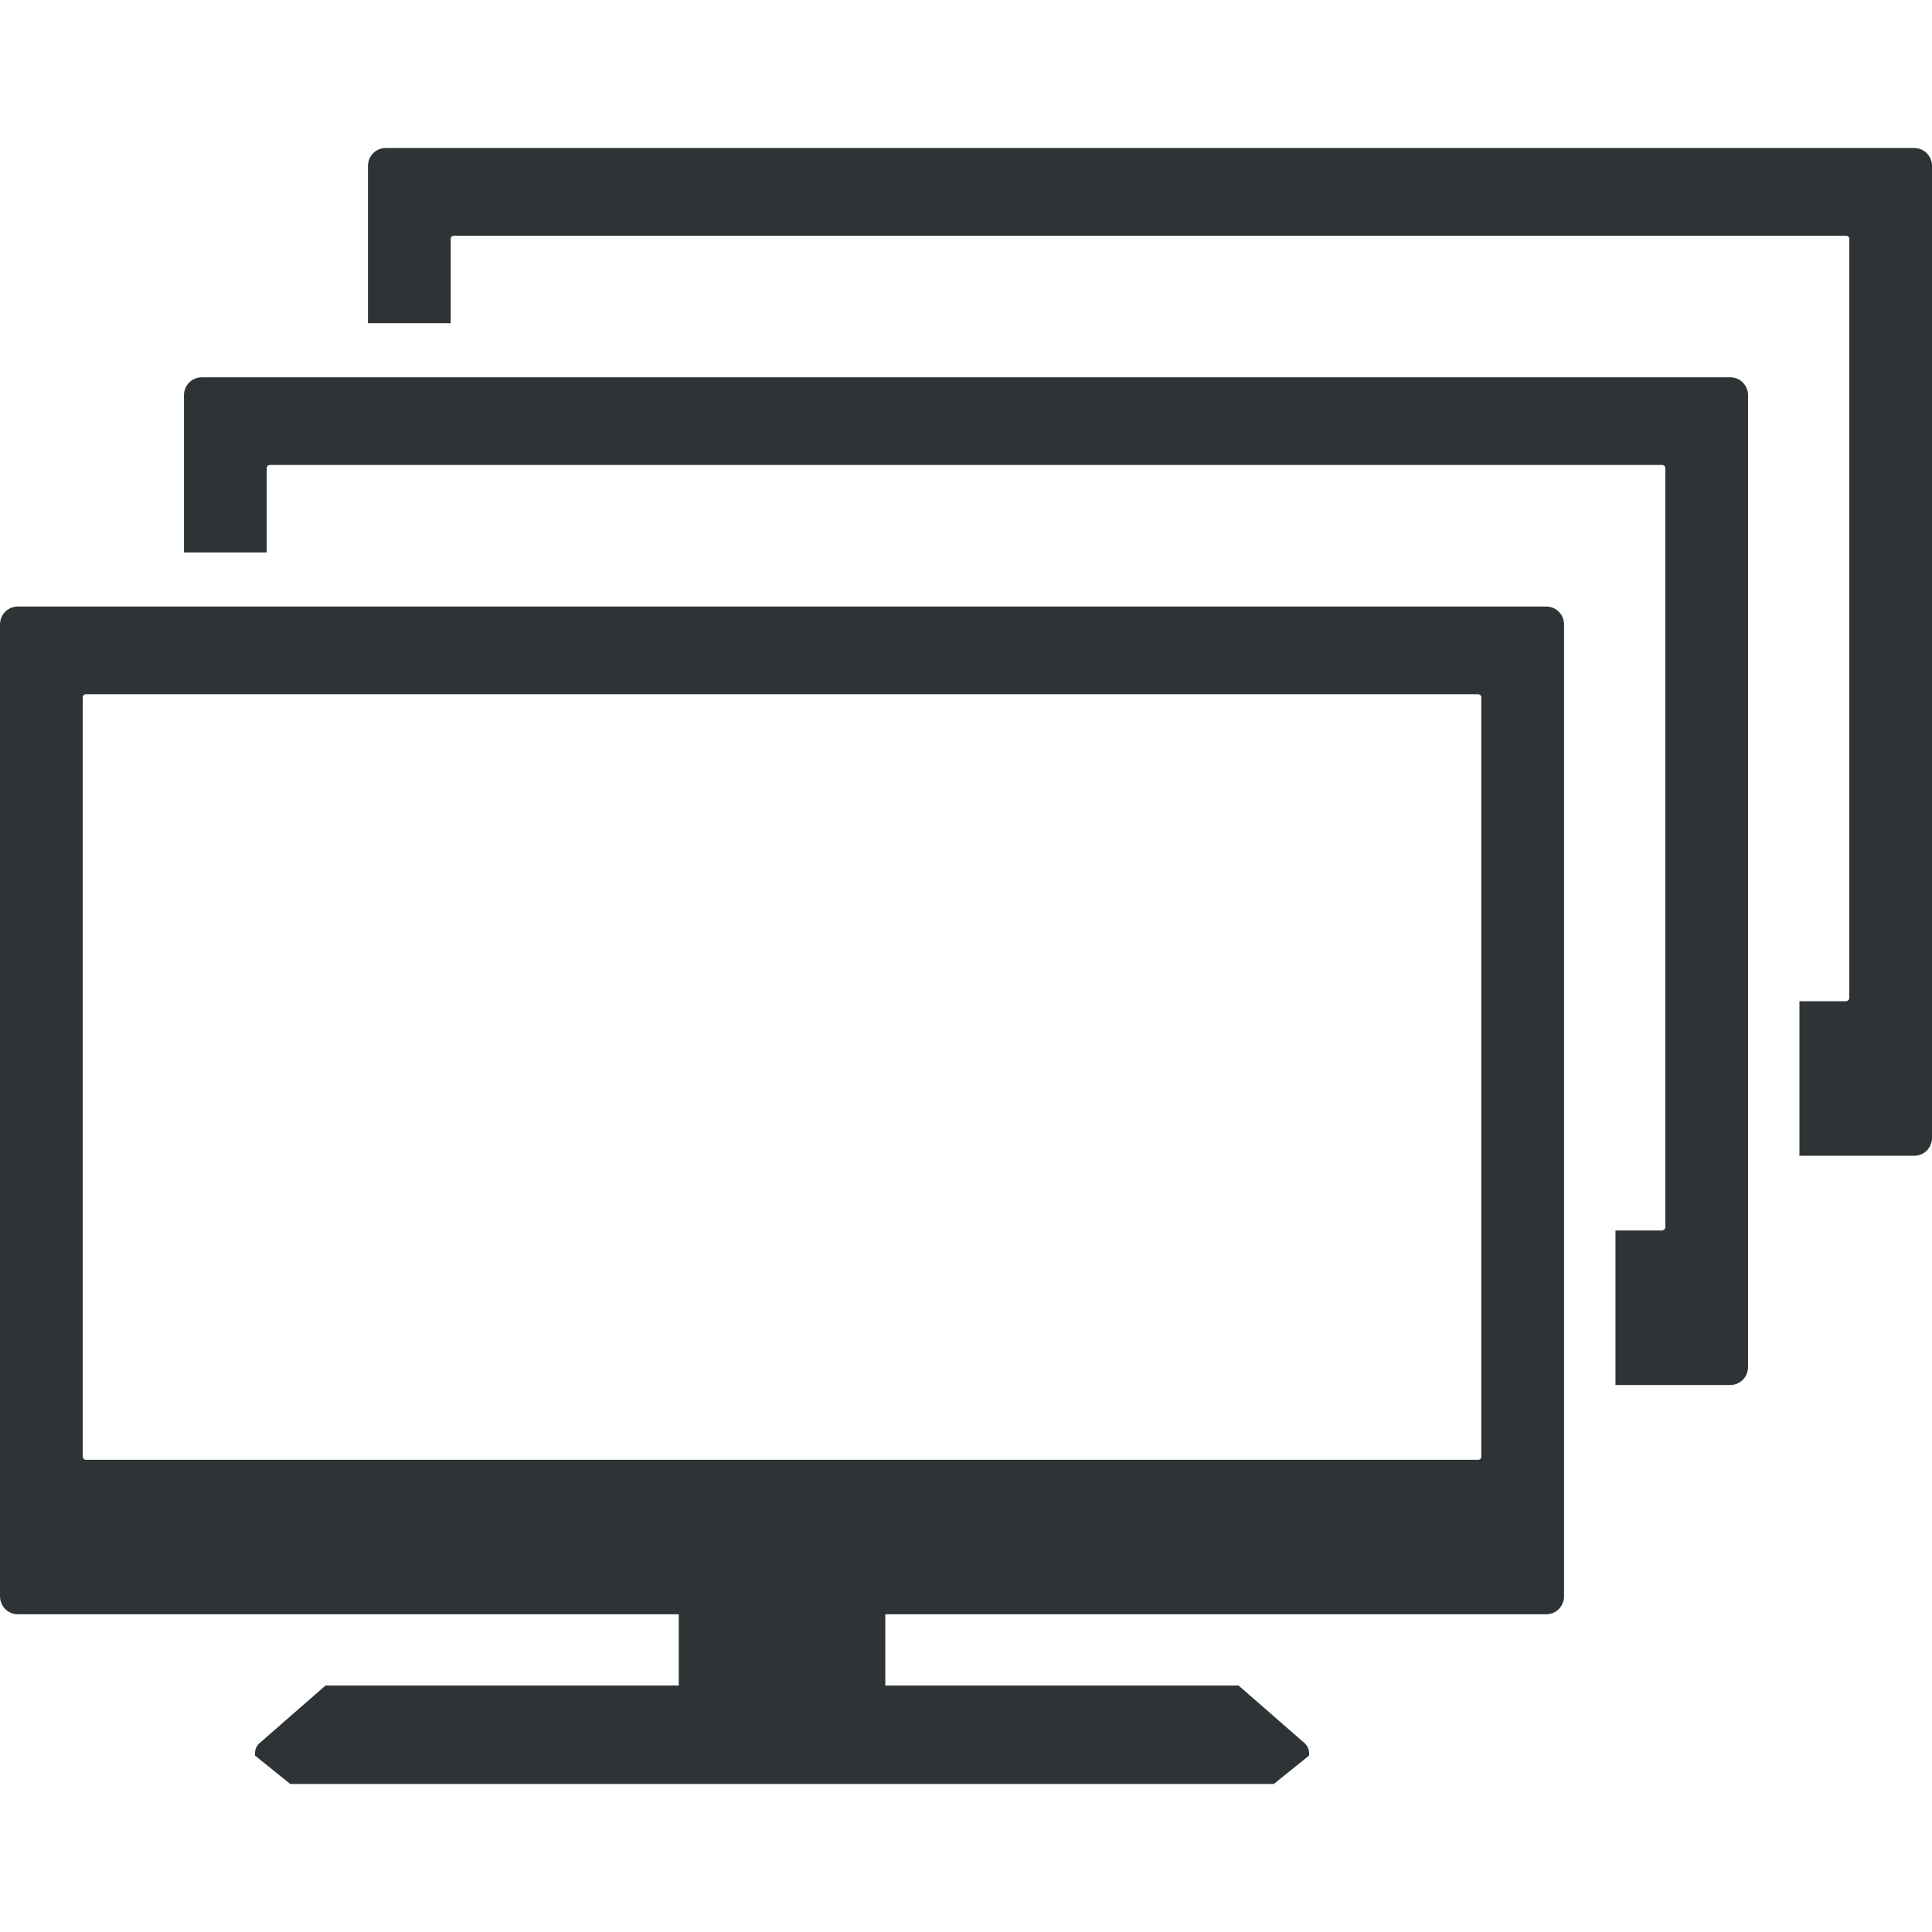
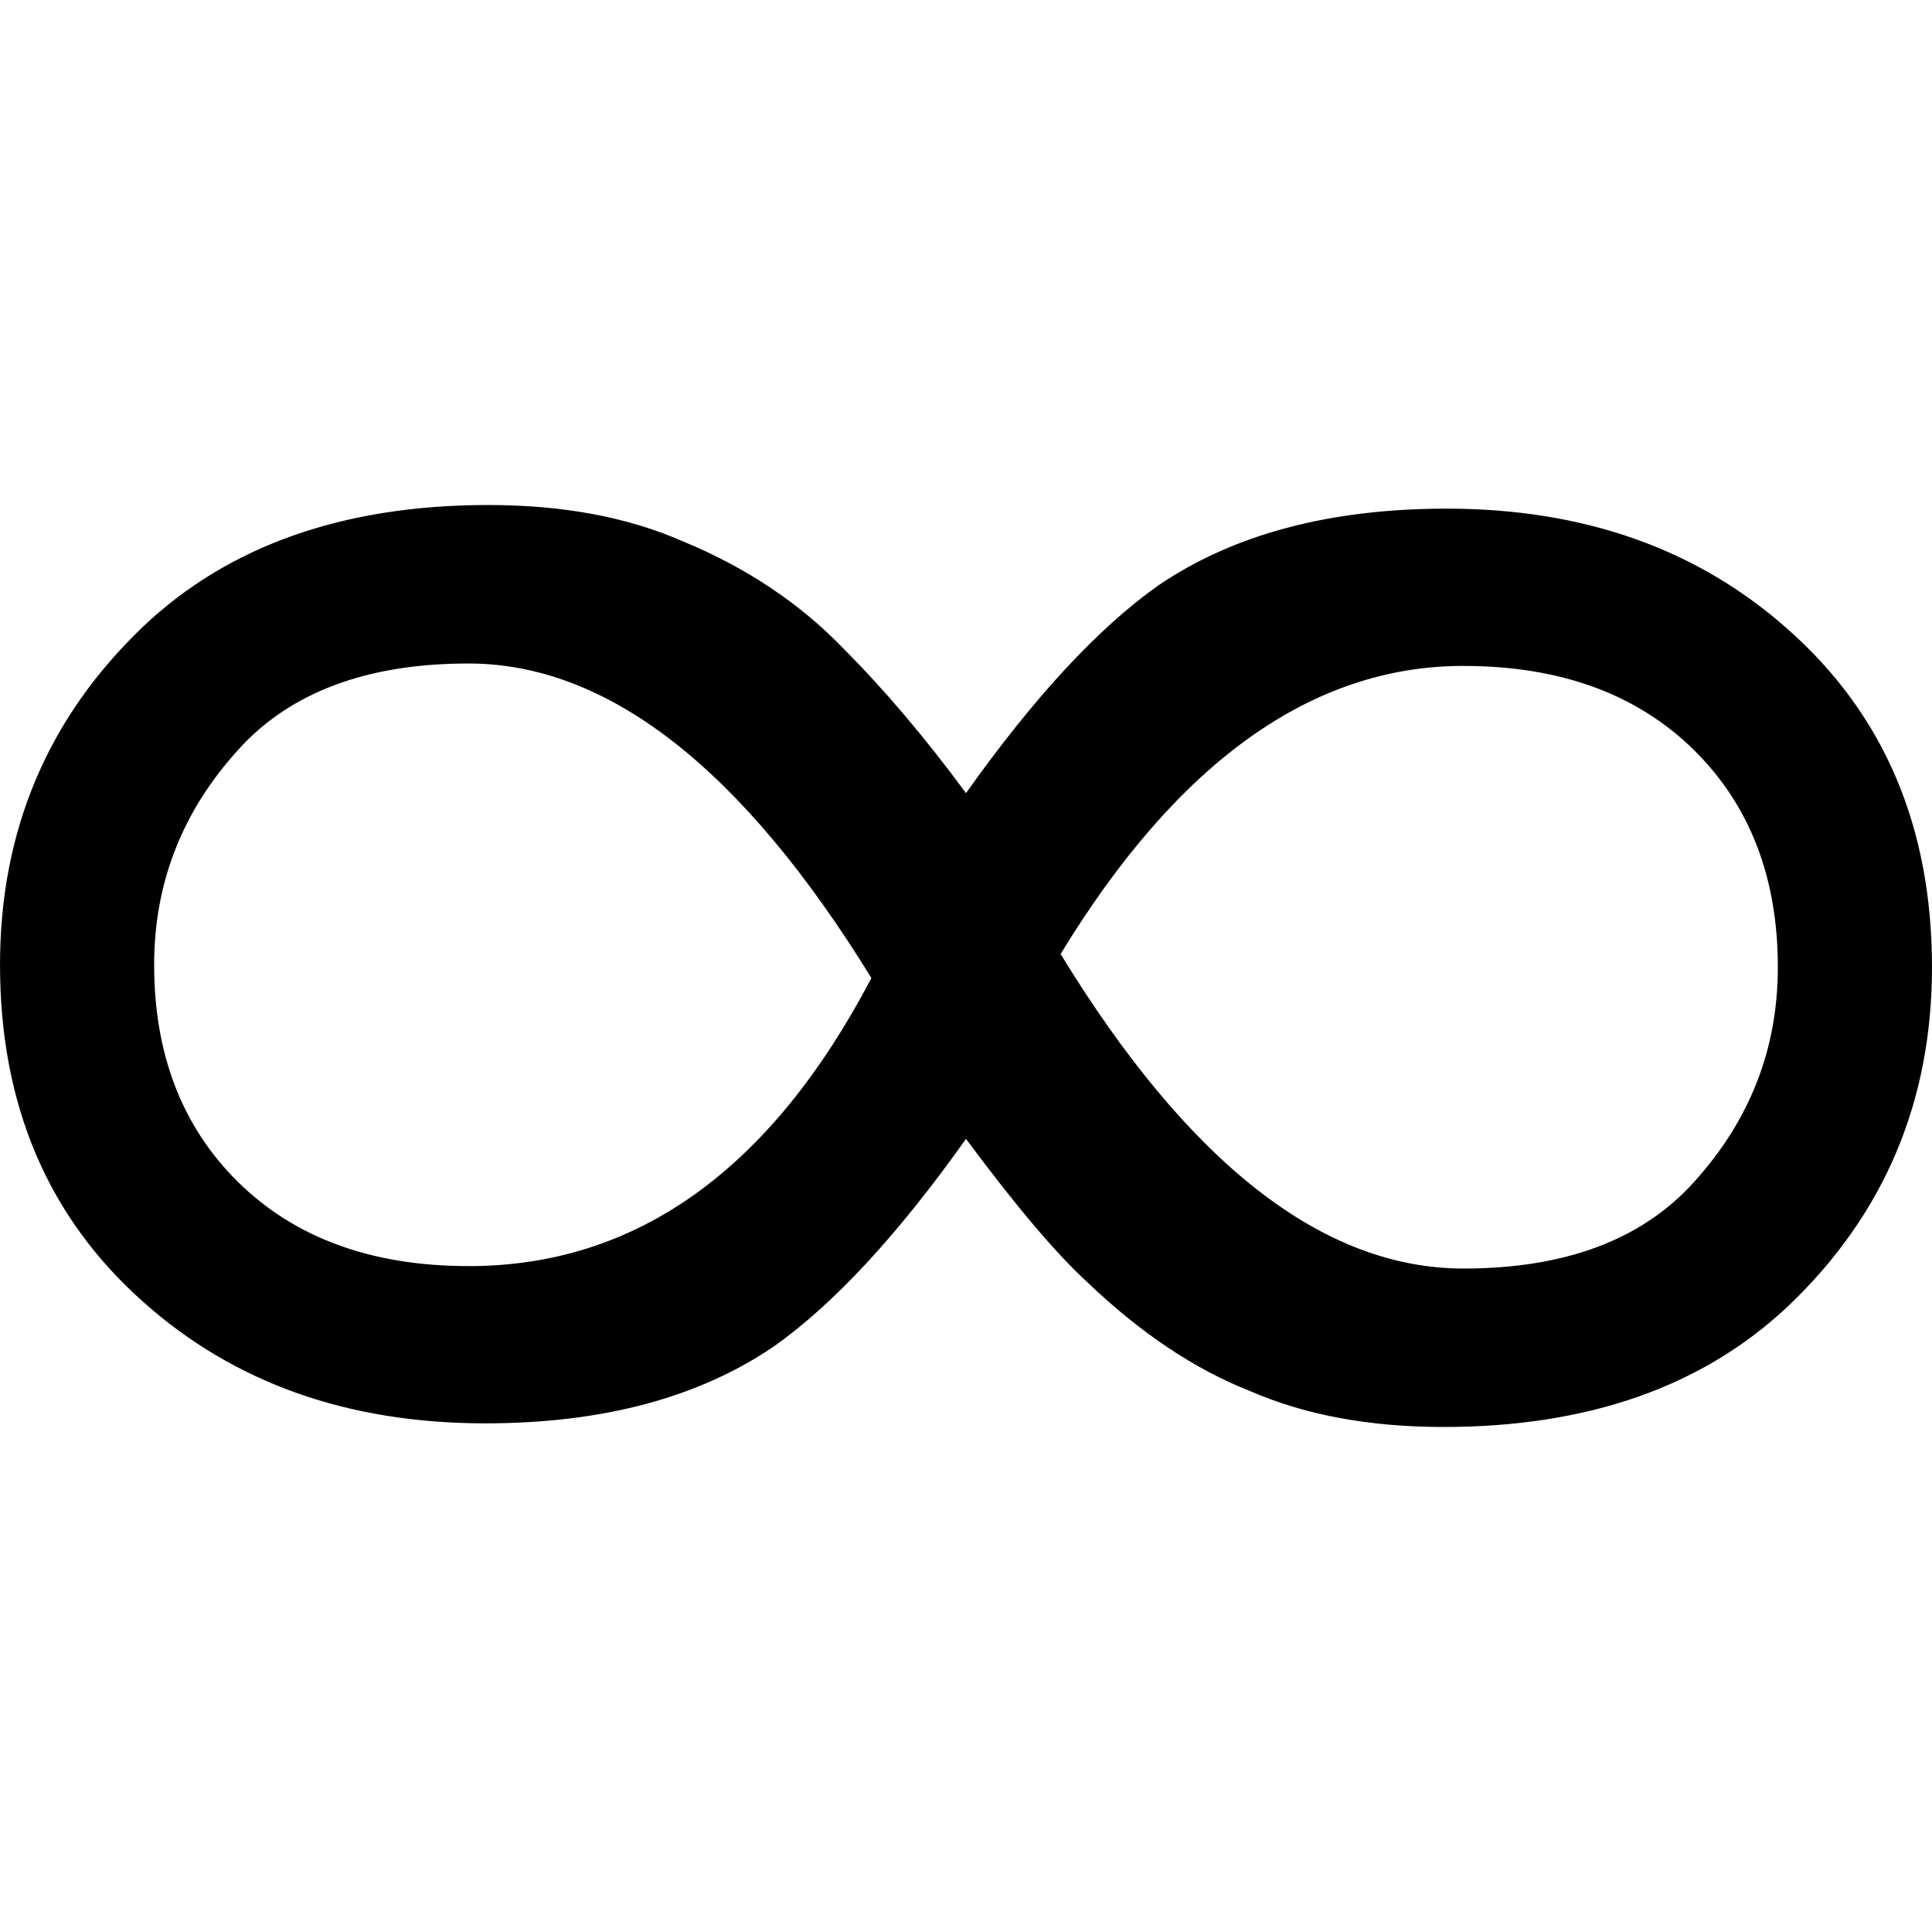
- <svg xmlns="http://www.w3.org/2000/svg" width="256" height="256" viewBox="0 0 67.733 67.733" version="1.1" id="svg2170">
-   <defs id="defs2164" />
-   <g id="layer1" transform="translate(0,-229.2666)">
-     <path style="opacity:1;fill:#2e3436;fill-opacity:1;stroke:none;stroke-width:3.056;stroke-linecap:square;stroke-linejoin:round;stroke-miterlimit:4;stroke-dasharray:none;stroke-dashoffset:0;stroke-opacity:1;paint-order:stroke markers fill" d="M 51.1 19.615 C 49.801 19.615 48.756 20.677 48.756 21.994 L 48.756 42.824 L 59.721 42.824 L 59.721 31.639 C 59.721 31.416 59.9 31.236 60.123 31.236 L 244.633 31.236 C 244.856 31.236 245.035 31.416 245.035 31.639 L 245.035 132.268 C 245.035 132.49 244.845 132.601 244.633 132.67 L 238.434 132.67 L 238.434 153.141 L 253.656 153.141 C 254.955 153.141 256 152.081 256 150.764 L 256 21.994 C 256 20.677 254.955 19.615 253.656 19.615 L 51.1 19.615 z M 26.723 49.994 C 25.424 49.994 24.377 51.054 24.377 52.371 L 24.377 73.201 L 35.344 73.201 L 35.344 62.016 C 35.344 61.793 35.521 61.613 35.744 61.613 L 220.256 61.613 C 220.479 61.613 220.658 61.793 220.658 62.016 L 220.658 162.645 C 220.658 162.867 220.468 162.978 220.256 163.047 L 214.057 163.047 L 214.057 183.518 L 229.279 183.518 C 230.578 183.518 231.623 182.458 231.623 181.141 L 231.623 52.371 C 231.623 51.054 230.578 49.994 229.279 49.994 L 26.723 49.994 z M 2.346 80.371 C 1.047 80.371 -2.9605947e-16 81.431 0 82.748 L 0 211.518 C 0 212.835 1.047 213.896 2.346 213.896 L 89.939 213.896 L 89.939 223.342 L 43.129 223.342 L 34.373 230.986 C 33.826 231.523 33.777 232.004 33.777 232.609 L 38.461 236.385 L 168.785 236.385 L 173.471 232.609 C 173.471 232.004 173.422 231.521 172.875 230.984 L 164.117 223.342 L 117.307 223.342 L 117.307 213.896 L 204.9 213.896 C 206.199 213.896 207.244 212.835 207.244 211.518 L 207.244 82.748 C 207.244 81.431 206.199 80.371 204.9 80.371 L 2.346 80.371 z M 11.367 91.992 L 195.877 91.992 C 196.1 91.992 196.279 92.17 196.279 92.393 L 196.279 193.023 C 196.279 193.246 196.1 193.426 195.877 193.426 L 11.367 193.426 C 11.144 193.426 10.965 193.246 10.965 193.023 L 10.965 92.393 C 10.965 92.17 11.144 91.992 11.367 91.992 z " transform="matrix(0.2645833,0,0,0.2645833,0,229.2666)" id="path2139" />
+ <svg xmlns="http://www.w3.org/2000/svg" width="67.733mm" height="67.733mm" viewBox="0 0 67.733 67.733" version="1.1" id="svg8">
+   <defs id="defs2">
+     <clipPath clipPathUnits="userSpaceOnUse" id="clipPath15245">
+       <g aria-label="∞" transform="matrix(1.141921,0,0,0.8982468,76.74701,39.20598)" style="font-style:normal;font-weight:normal;font-size:72.429px;line-height:1.25;font-family:sans-serif;letter-spacing:0px;word-spacing:0px;fill:#000000;fill-opacity:1;stroke:none;stroke-width:0.261" id="g15249">
+         <path d="m 89.75,102.668 q -1.096,-1.273 -2.829,-4.244 -2.37,4.244 -4.456,6.118 -2.617,2.263 -6.684,2.263 -4.774,0 -7.922,-3.572 -3.324,-3.749 -3.324,-9.938 0,-5.941 3.324,-9.973 2.971,-3.572 7.993,-3.572 2.582,0 4.491,1.061 2.228,1.167 3.749,3.183 1.415,1.804 2.829,4.244 2.37,-4.244 4.456,-6.118 2.617,-2.263 6.684,-2.263 4.774,0 7.922,3.572 3.324,3.749 3.324,9.938 0,5.941 -3.324,9.973 -2.971,3.572 -7.993,3.572 -2.582,0 -4.491,-1.061 -1.91,-0.955 -3.749,-3.183 z m -14.358,-0.495 q 5.835,0 9.337,-8.488 -4.491,-9.266 -9.337,-9.266 -3.537,0 -5.34,2.546 -1.945,2.723 -1.945,6.33 0,3.961 1.945,6.401 1.98,2.476 5.34,2.476 z M 98.45,84.49 q -5.269,0 -9.337,8.488 4.456,9.266 9.337,9.266 3.537,0 5.34,-2.546 1.945,-2.723 1.945,-6.33 0,-3.961 -1.945,-6.401 -1.98,-2.476 -5.34,-2.476 z" style="stroke-width:0.261" id="path15247" />
+       </g>
+     </clipPath>
+   </defs>
+   <g id="layer1" transform="translate(-24.28567,-25.06442)">
+     <text id="text25487" y="-21.62" x="-51.567" style="font-style:normal;font-weight:normal;font-size:10.748px;line-height:1.25;font-family:sans-serif;letter-spacing:0px;word-spacing:0px;fill:#000000;fill-opacity:1;stroke:none;stroke-width:0.265" xml:space="preserve">
+       <tspan style="stroke-width:0.265" y="-12.11" x="-51.567" id="tspan25485" />
+     </text>
+     <g id="g25505" style="font-style:normal;font-weight:normal;font-size:72.429px;line-height:1.25;font-family:sans-serif;letter-spacing:0px;word-spacing:0px;opacity:1;fill:#000000;fill-opacity:1;stroke:none;stroke-width:0.197" transform="matrix(1.512817,0,0,1.189997,-73.34339,-52.13282)" aria-label="∞">
+       <path id="path25503" style="stroke-width:0.197" d="m 89.75,102.668 q -1.096,-1.273 -2.829,-4.244 -2.37,4.244 -4.456,6.118 -2.617,2.263 -6.684,2.263 -4.774,0 -7.922,-3.572 -3.324,-3.749 -3.324,-9.938 0,-5.941 3.324,-9.973 2.971,-3.572 7.993,-3.572 2.582,0 4.491,1.061 2.228,1.167 3.749,3.183 1.415,1.804 2.829,4.244 2.37,-4.244 4.456,-6.118 2.617,-2.263 6.684,-2.263 4.774,0 7.922,3.572 3.324,3.749 3.324,9.938 0,5.941 -3.324,9.973 -2.971,3.572 -7.993,3.572 -2.582,0 -4.491,-1.061 -1.91,-0.955 -3.749,-3.183 z m -14.358,-0.495 q 5.835,0 9.337,-8.488 -4.491,-9.266 -9.337,-9.266 -3.537,0 -5.34,2.546 -1.945,2.723 -1.945,6.33 0,3.961 1.945,6.401 1.98,2.476 5.34,2.476 z M 98.45,84.49 q -5.269,0 -9.337,8.488 4.456,9.266 9.337,9.266 3.537,0 5.34,-2.546 1.945,-2.723 1.945,-6.33 0,-3.961 -1.945,-6.401 -1.98,-2.476 -5.34,-2.476 z" />
+     </g>
  </g>
</svg>
